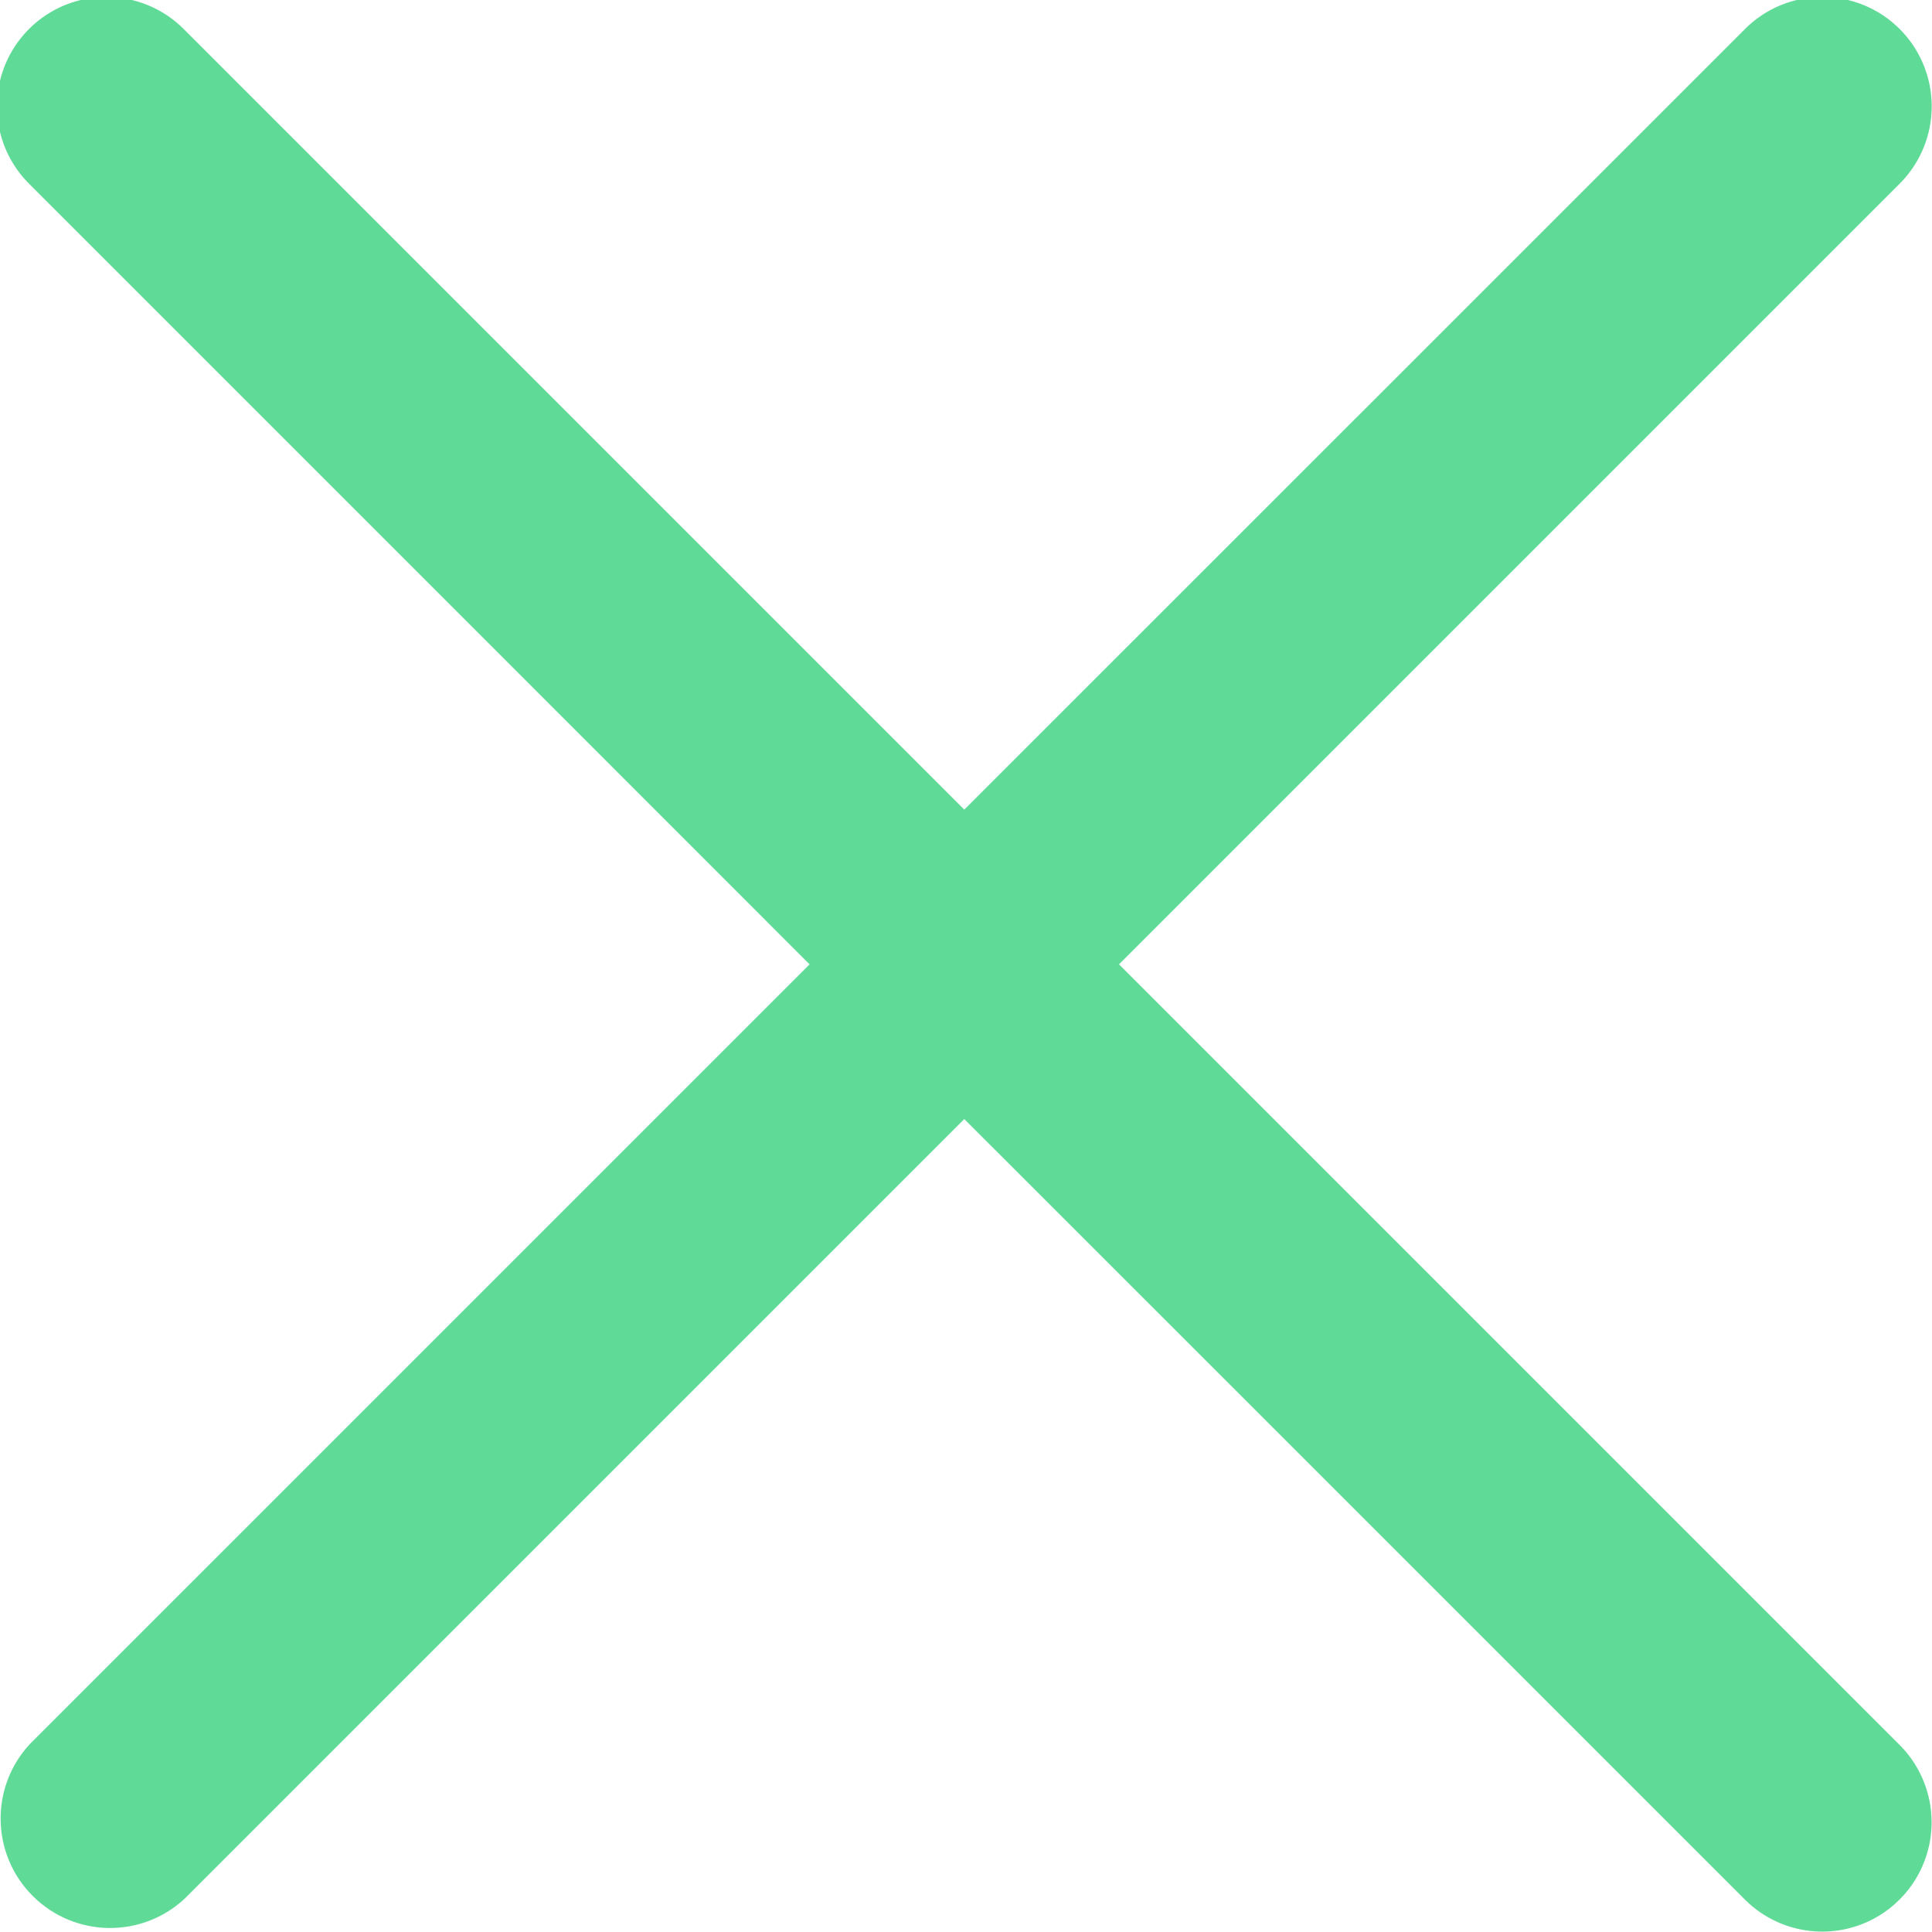
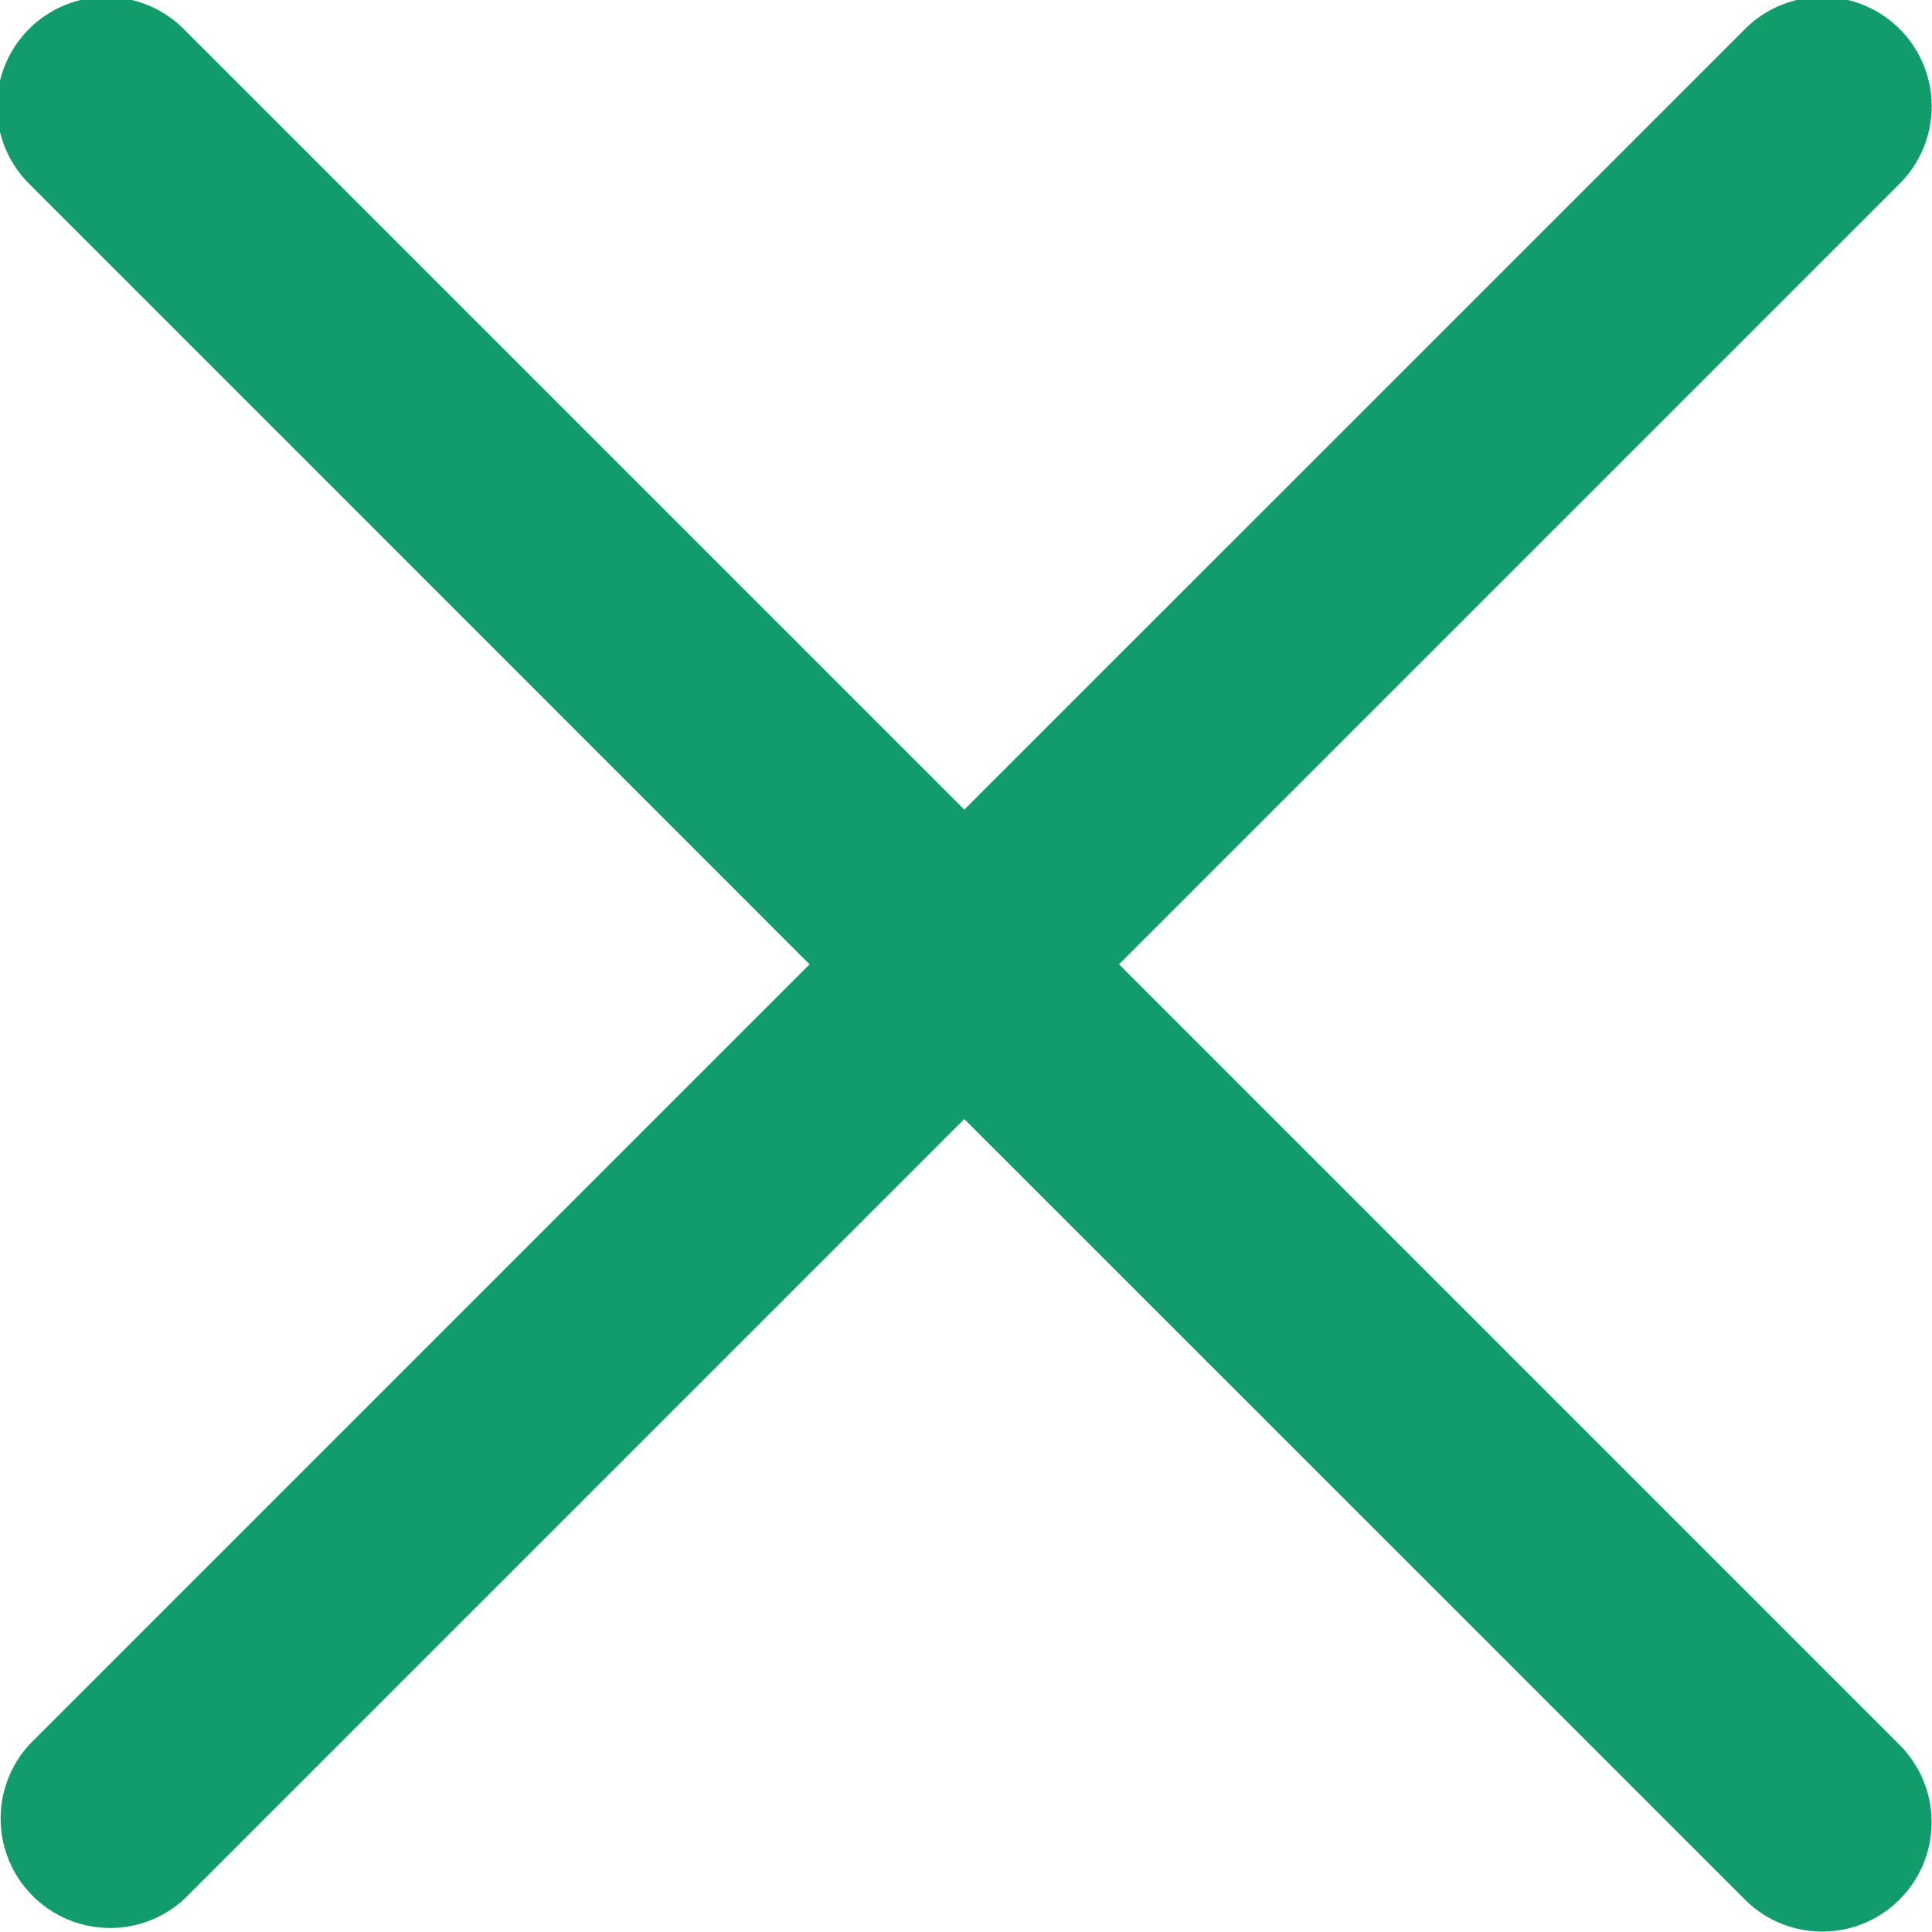
<svg xmlns="http://www.w3.org/2000/svg" width="18" height="18">
-   <path fill="#60DB97" fill-rule="evenodd" d="M17.691 1.719l-3 3-4.265 4.265.019.02 4.245 4.245 3 3a1.019 1.019 0 1 1-1.441 1.441l-3-3-4.265-4.264L4.72 14.69l-3 3a1.02 1.02 0 0 1-1.442-1.441l3-3 4.265-4.265-.02-.019-4.245-4.246-3-3A1.019 1.019 0 1 1 1.719.278l3 3 4.265 4.265 4.266-4.265 3-3a1.019 1.019 0 1 1 1.441 1.441z" />
+   <path fill="#129c6b" fill-rule="evenodd" d="M17.691 1.719l-3 3-4.265 4.265.019.02 4.245 4.245 3 3a1.019 1.019 0 1 1-1.441 1.441l-3-3-4.265-4.264L4.72 14.69l-3 3a1.02 1.02 0 0 1-1.442-1.441l3-3 4.265-4.265-.02-.019-4.245-4.246-3-3A1.019 1.019 0 1 1 1.719.278l3 3 4.265 4.265 4.266-4.265 3-3a1.019 1.019 0 1 1 1.441 1.441z" />
</svg>
